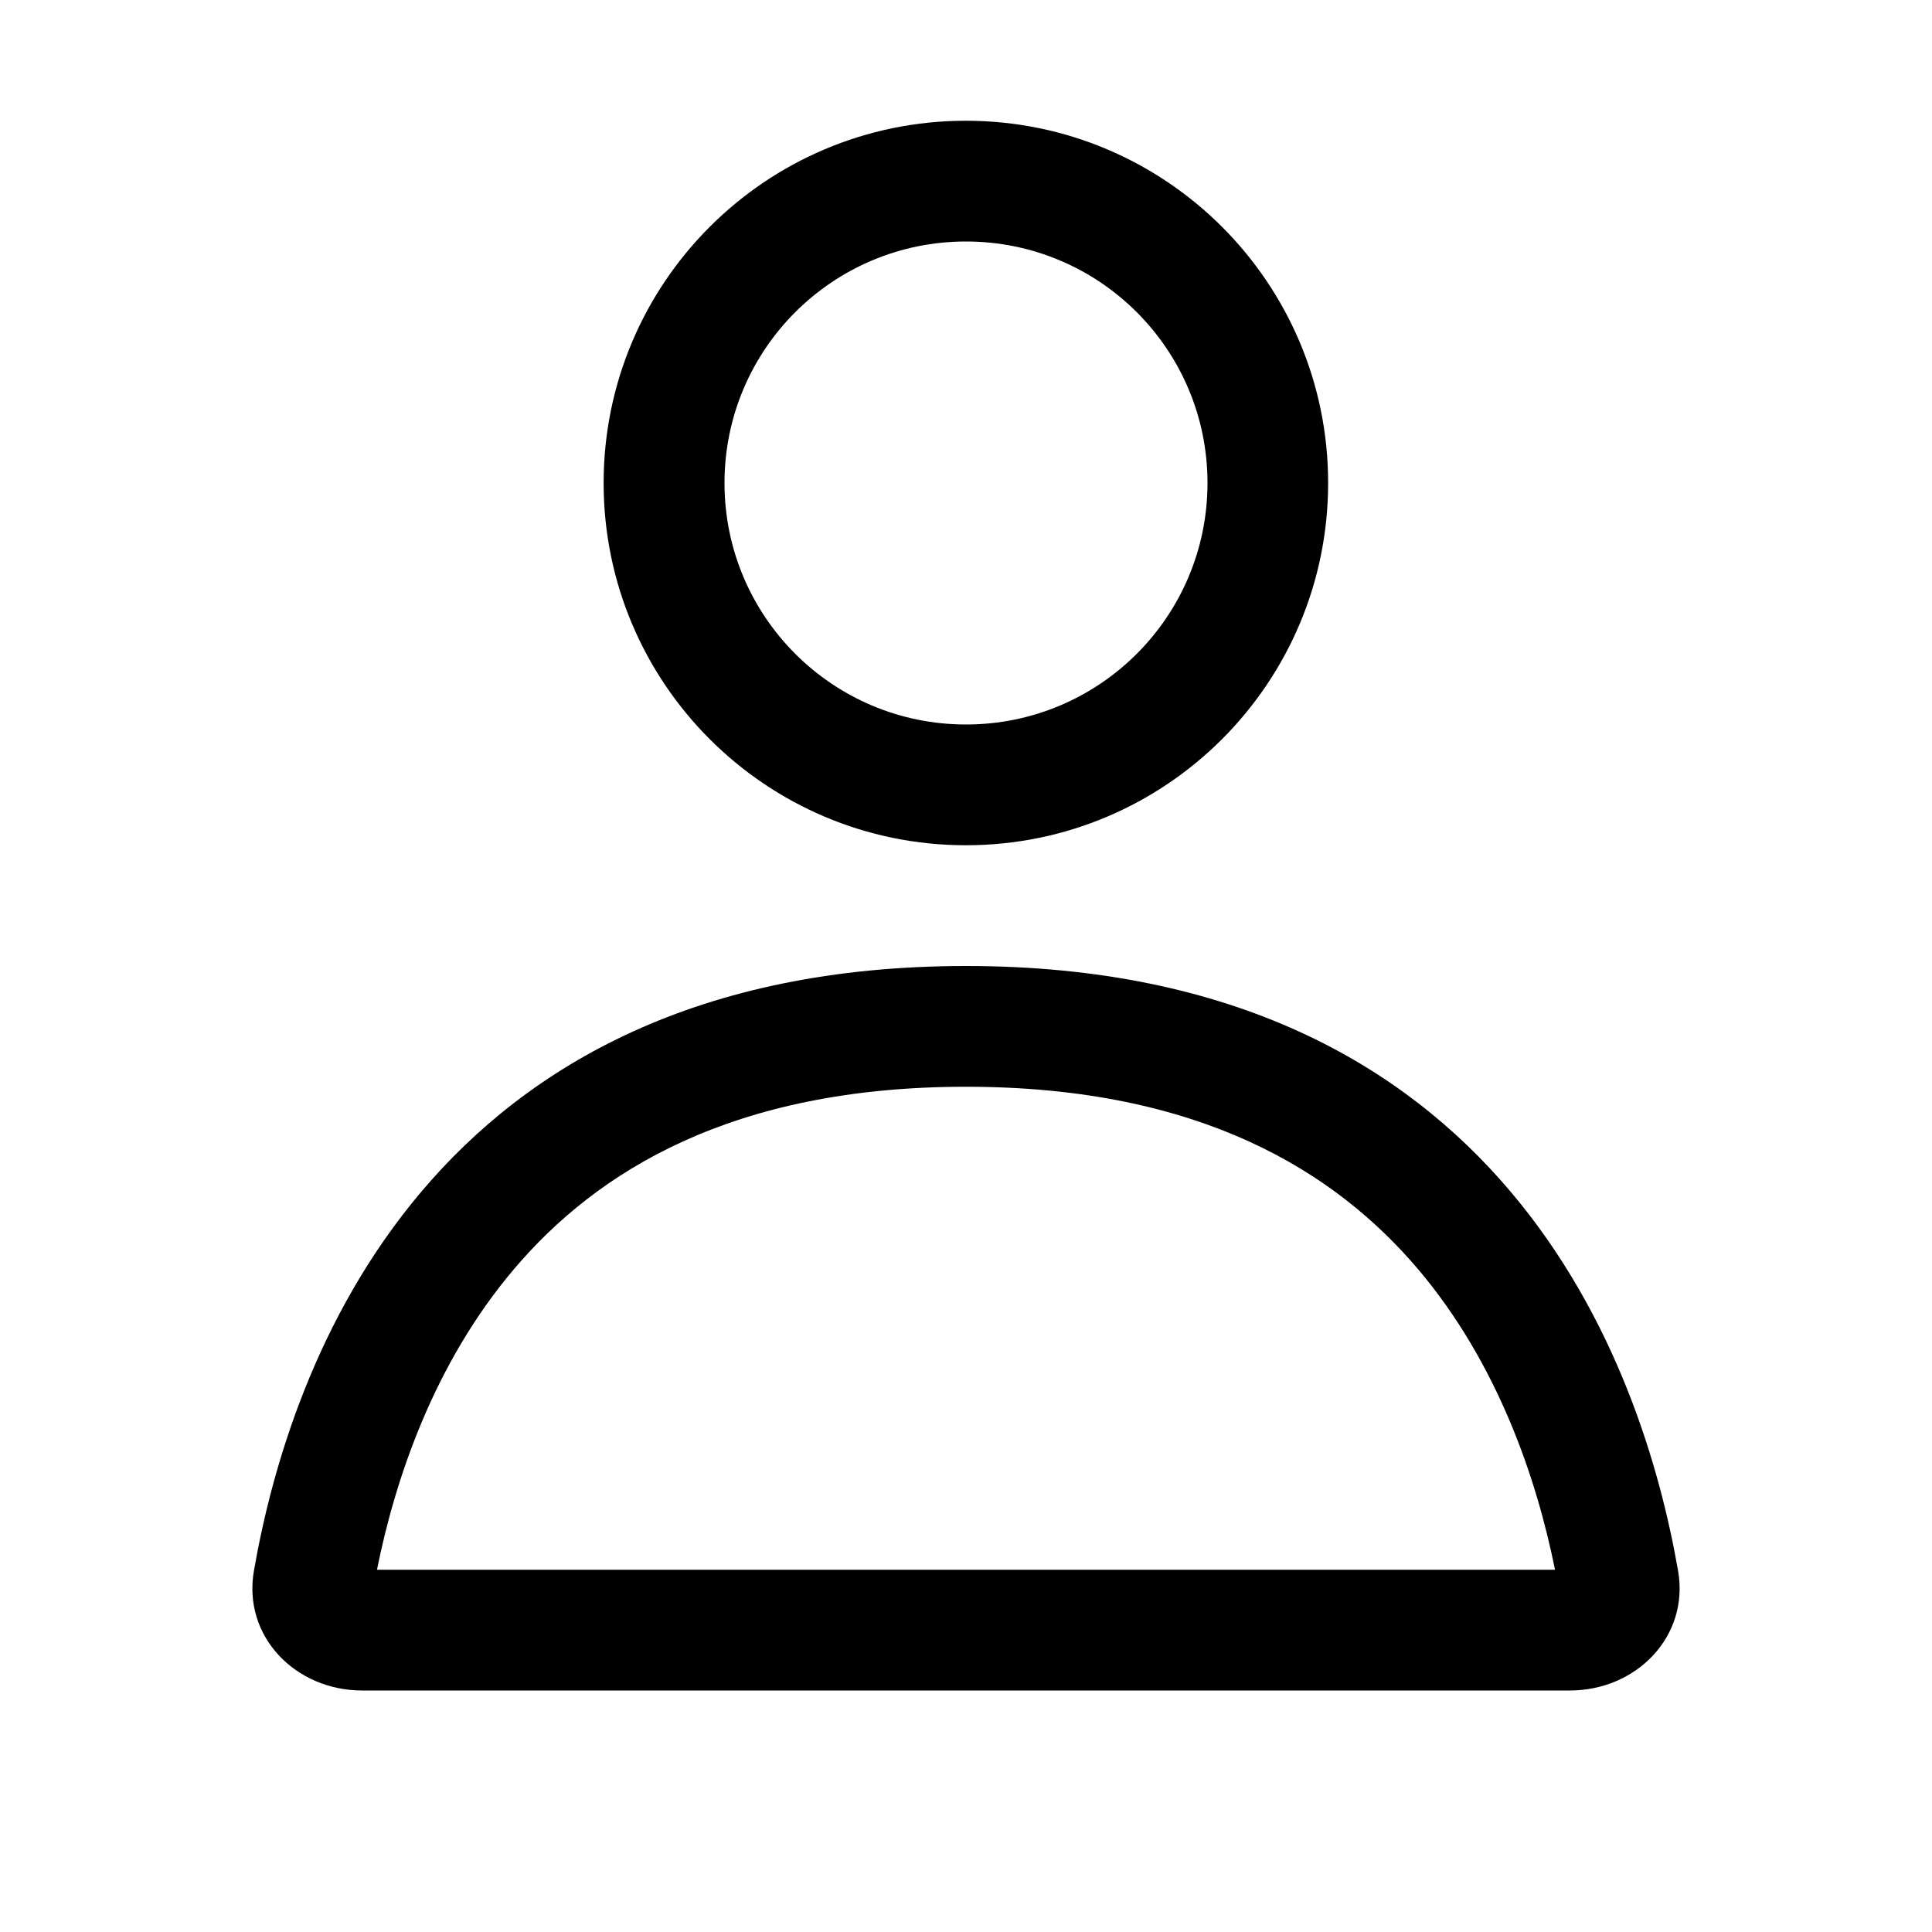
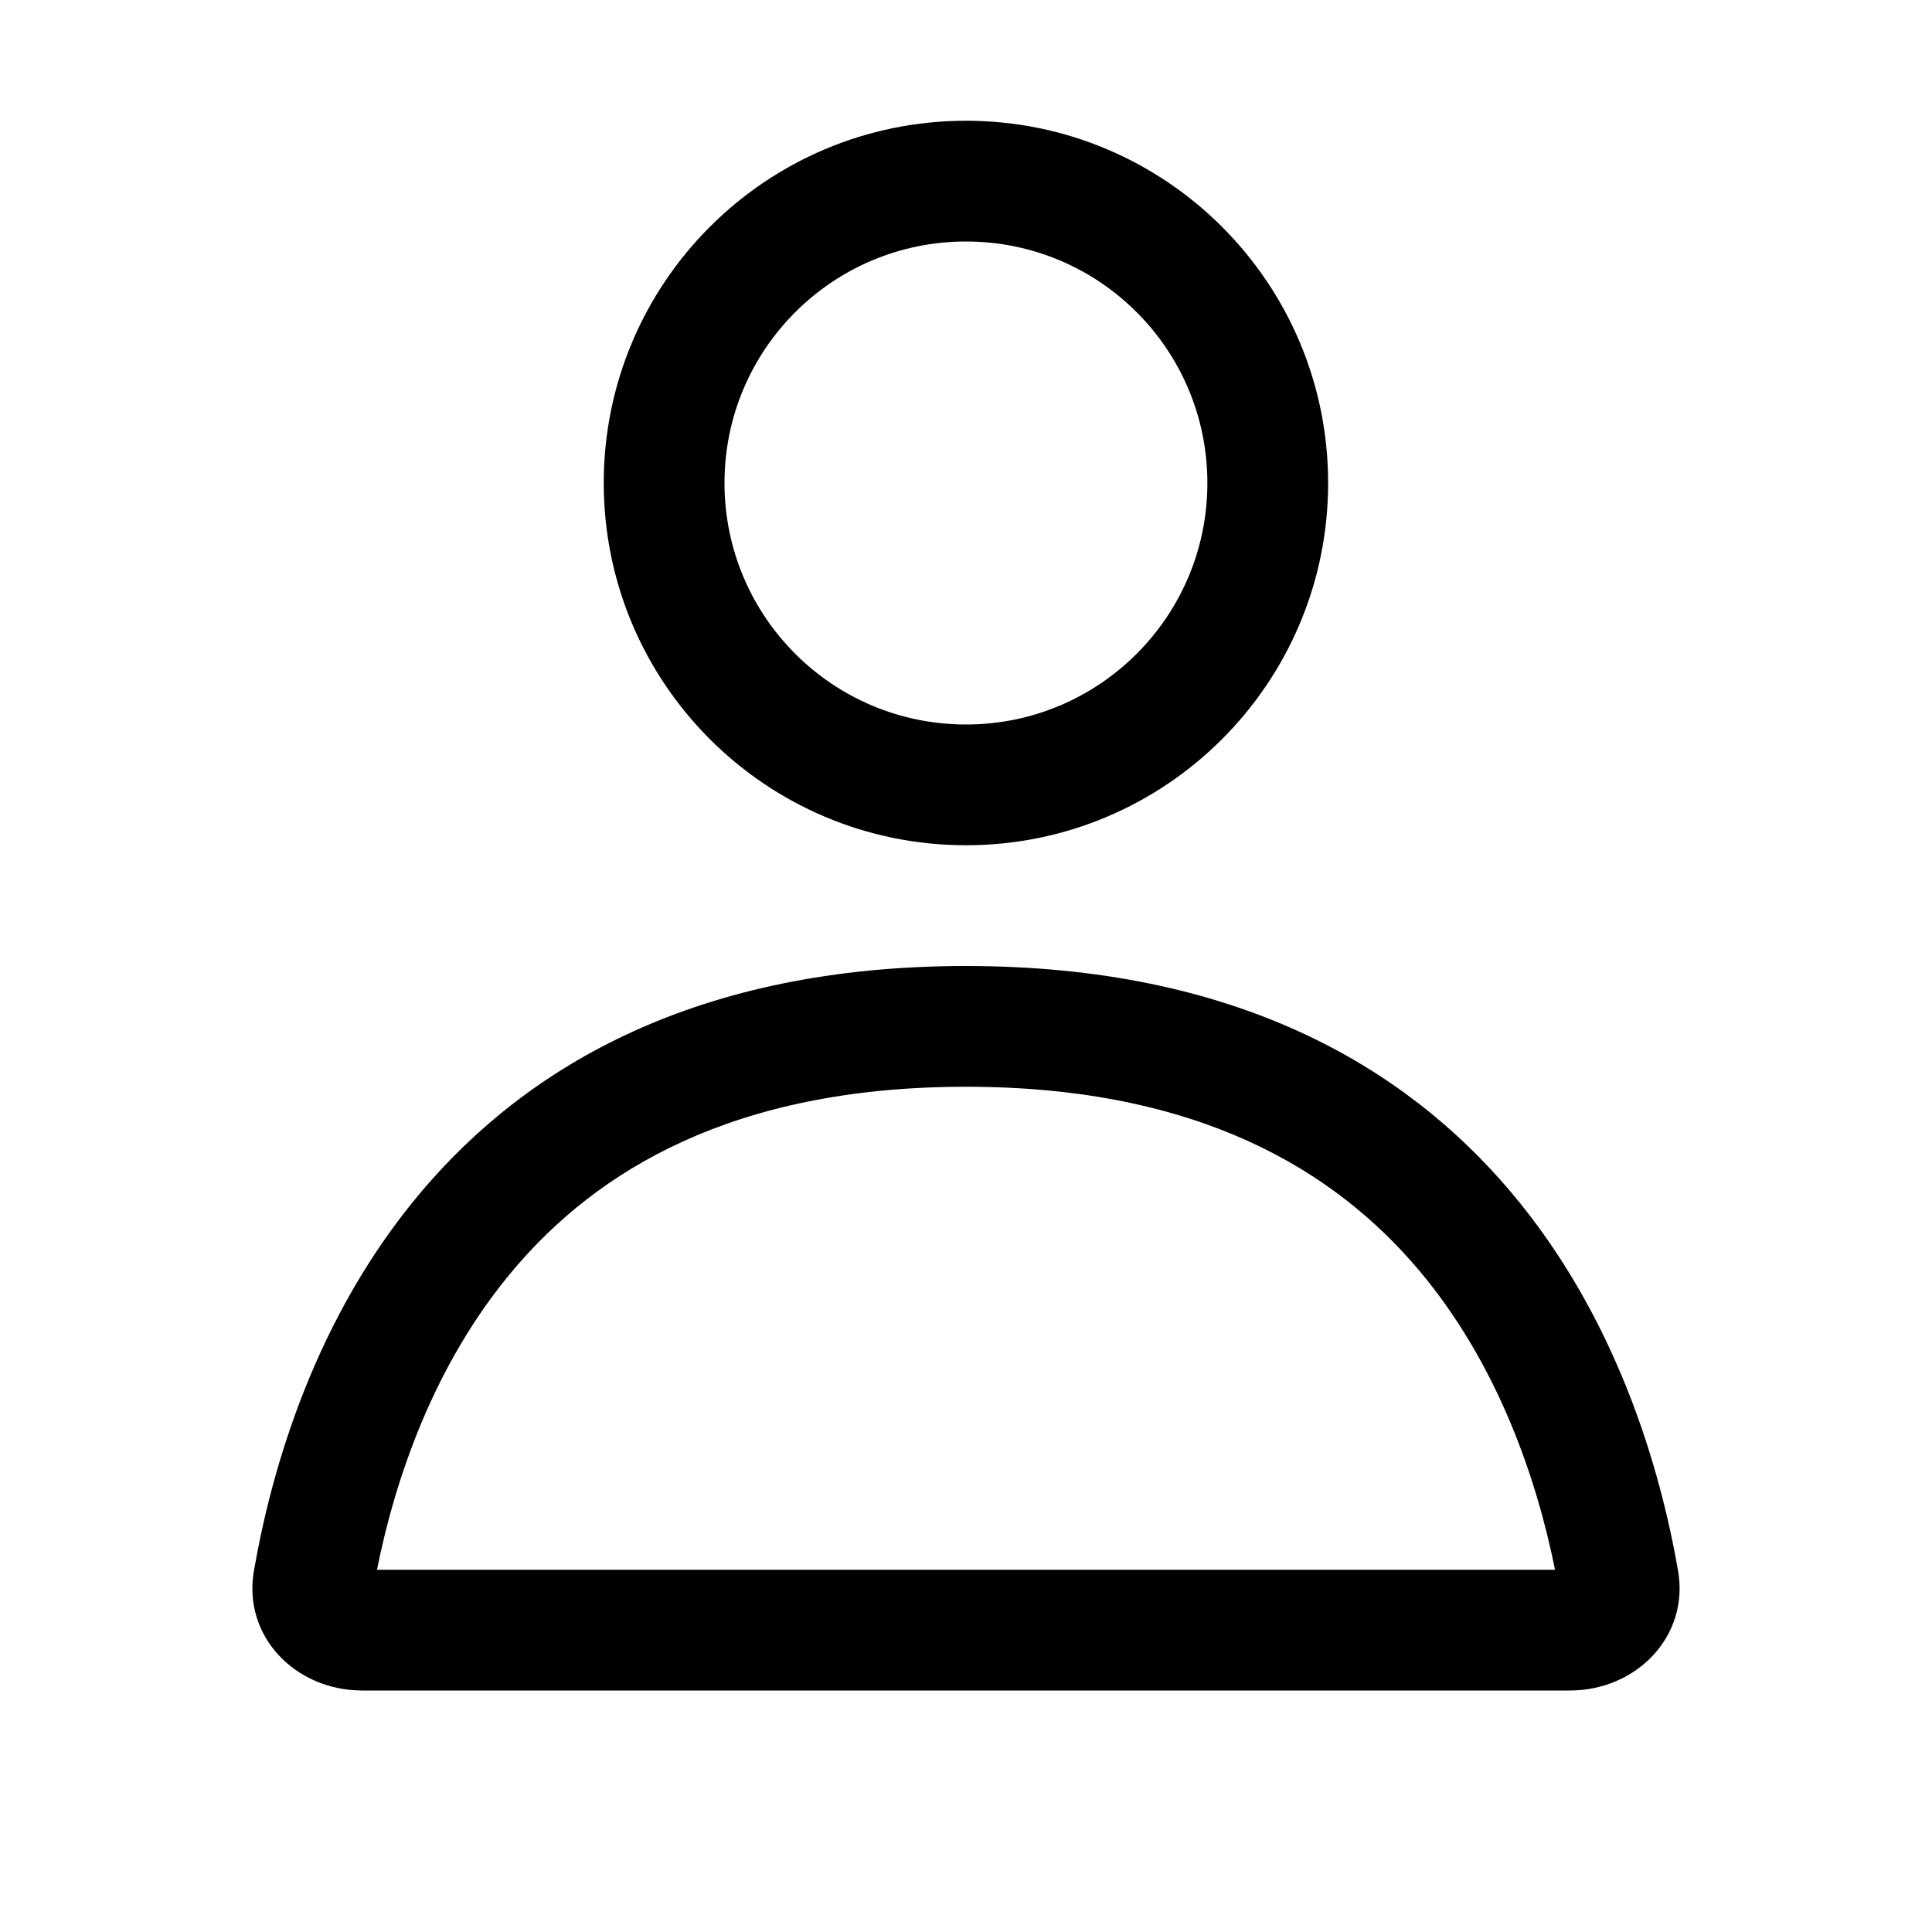
- <svg xmlns="http://www.w3.org/2000/svg" width="16" height="16" viewBox="0 0 16 16" fill="none" version="1.1" id="svg4">
-   <defs id="defs4" />
-   <path fill-rule="evenodd" clip-rule="evenodd" d="m 10.999,4 c 0,1.657 -1.343,3 -3,3 -1.657,0 -3,-1.343 -3,-3 0,-1.657 1.343,-3 3,-3 1.657,0 3,1.343 3,3 z M 10,4 c 0,1.105 -0.895,2 -2,2 -1.105,0 -2,-0.895 -2,-2 0,-1.105 0.895,-2 2,-2 1.105,0 2,0.895 2,2 z" fill="#CED0D6" id="path3" style="fill:#000000;fill-opacity:1;stroke:none" />
-   <path fill-rule="evenodd" clip-rule="evenodd" d="M 8,8 C 3.548,8 2.399,11.303 2.103,13.008 2.008,13.552 2.447,14 3,14 H 13 c 0.552,0 0.992,-0.448 0.897,-0.992 C 13.6,11.303 12.452,8 8,8 Z m 3.744,2.511 c 0.664,0.784 0.984,1.744 1.134,2.489 H 3.122 C 3.271,12.255 3.591,11.295 4.256,10.511 4.94,9.704 6.058,9 8,9 9.941,9 11.059,9.704 11.744,10.511 Z" fill="#CED0D6" id="path4" style="fill:#000000;fill-opacity:1" />
+ <svg xmlns="http://www.w3.org/2000/svg" viewBox="0 0 16 16">
+   <path d="M10.999,4 C10.999,5.657 9.656,7 8,7 C6.343,7 5,5.657 5,4 C5,2.343 6.343,1 8,1 C9.656,1 10.999,2.343 10.999,4 Z M9.999,4 C9.999,5.105 9.104,6 8,6 C6.895,6 6,5.105 6,4 C6,2.895 6.895,2 8,2 C9.104,2 9.999,2.895 9.999,4 Z M8,8 C3.548,8 2.399,11.303 2.103,13.008 C2.008,13.552 2.447,14 3,14 L13,14 C13.552,14 13.991,13.552 13.897,13.008 C13.6,11.303 12.452,8 8,8 Z M11.744,10.511 C12.408,11.295 12.728,12.255 12.878,13 L3.122,13 C3.271,12.255 3.591,11.295 4.256,10.511 C4.94,9.704 6.058,9 8,9 C9.941,9 11.059,9.704 11.744,10.511 Z" fill="#000000" fill-rule="evenodd" />
</svg>
